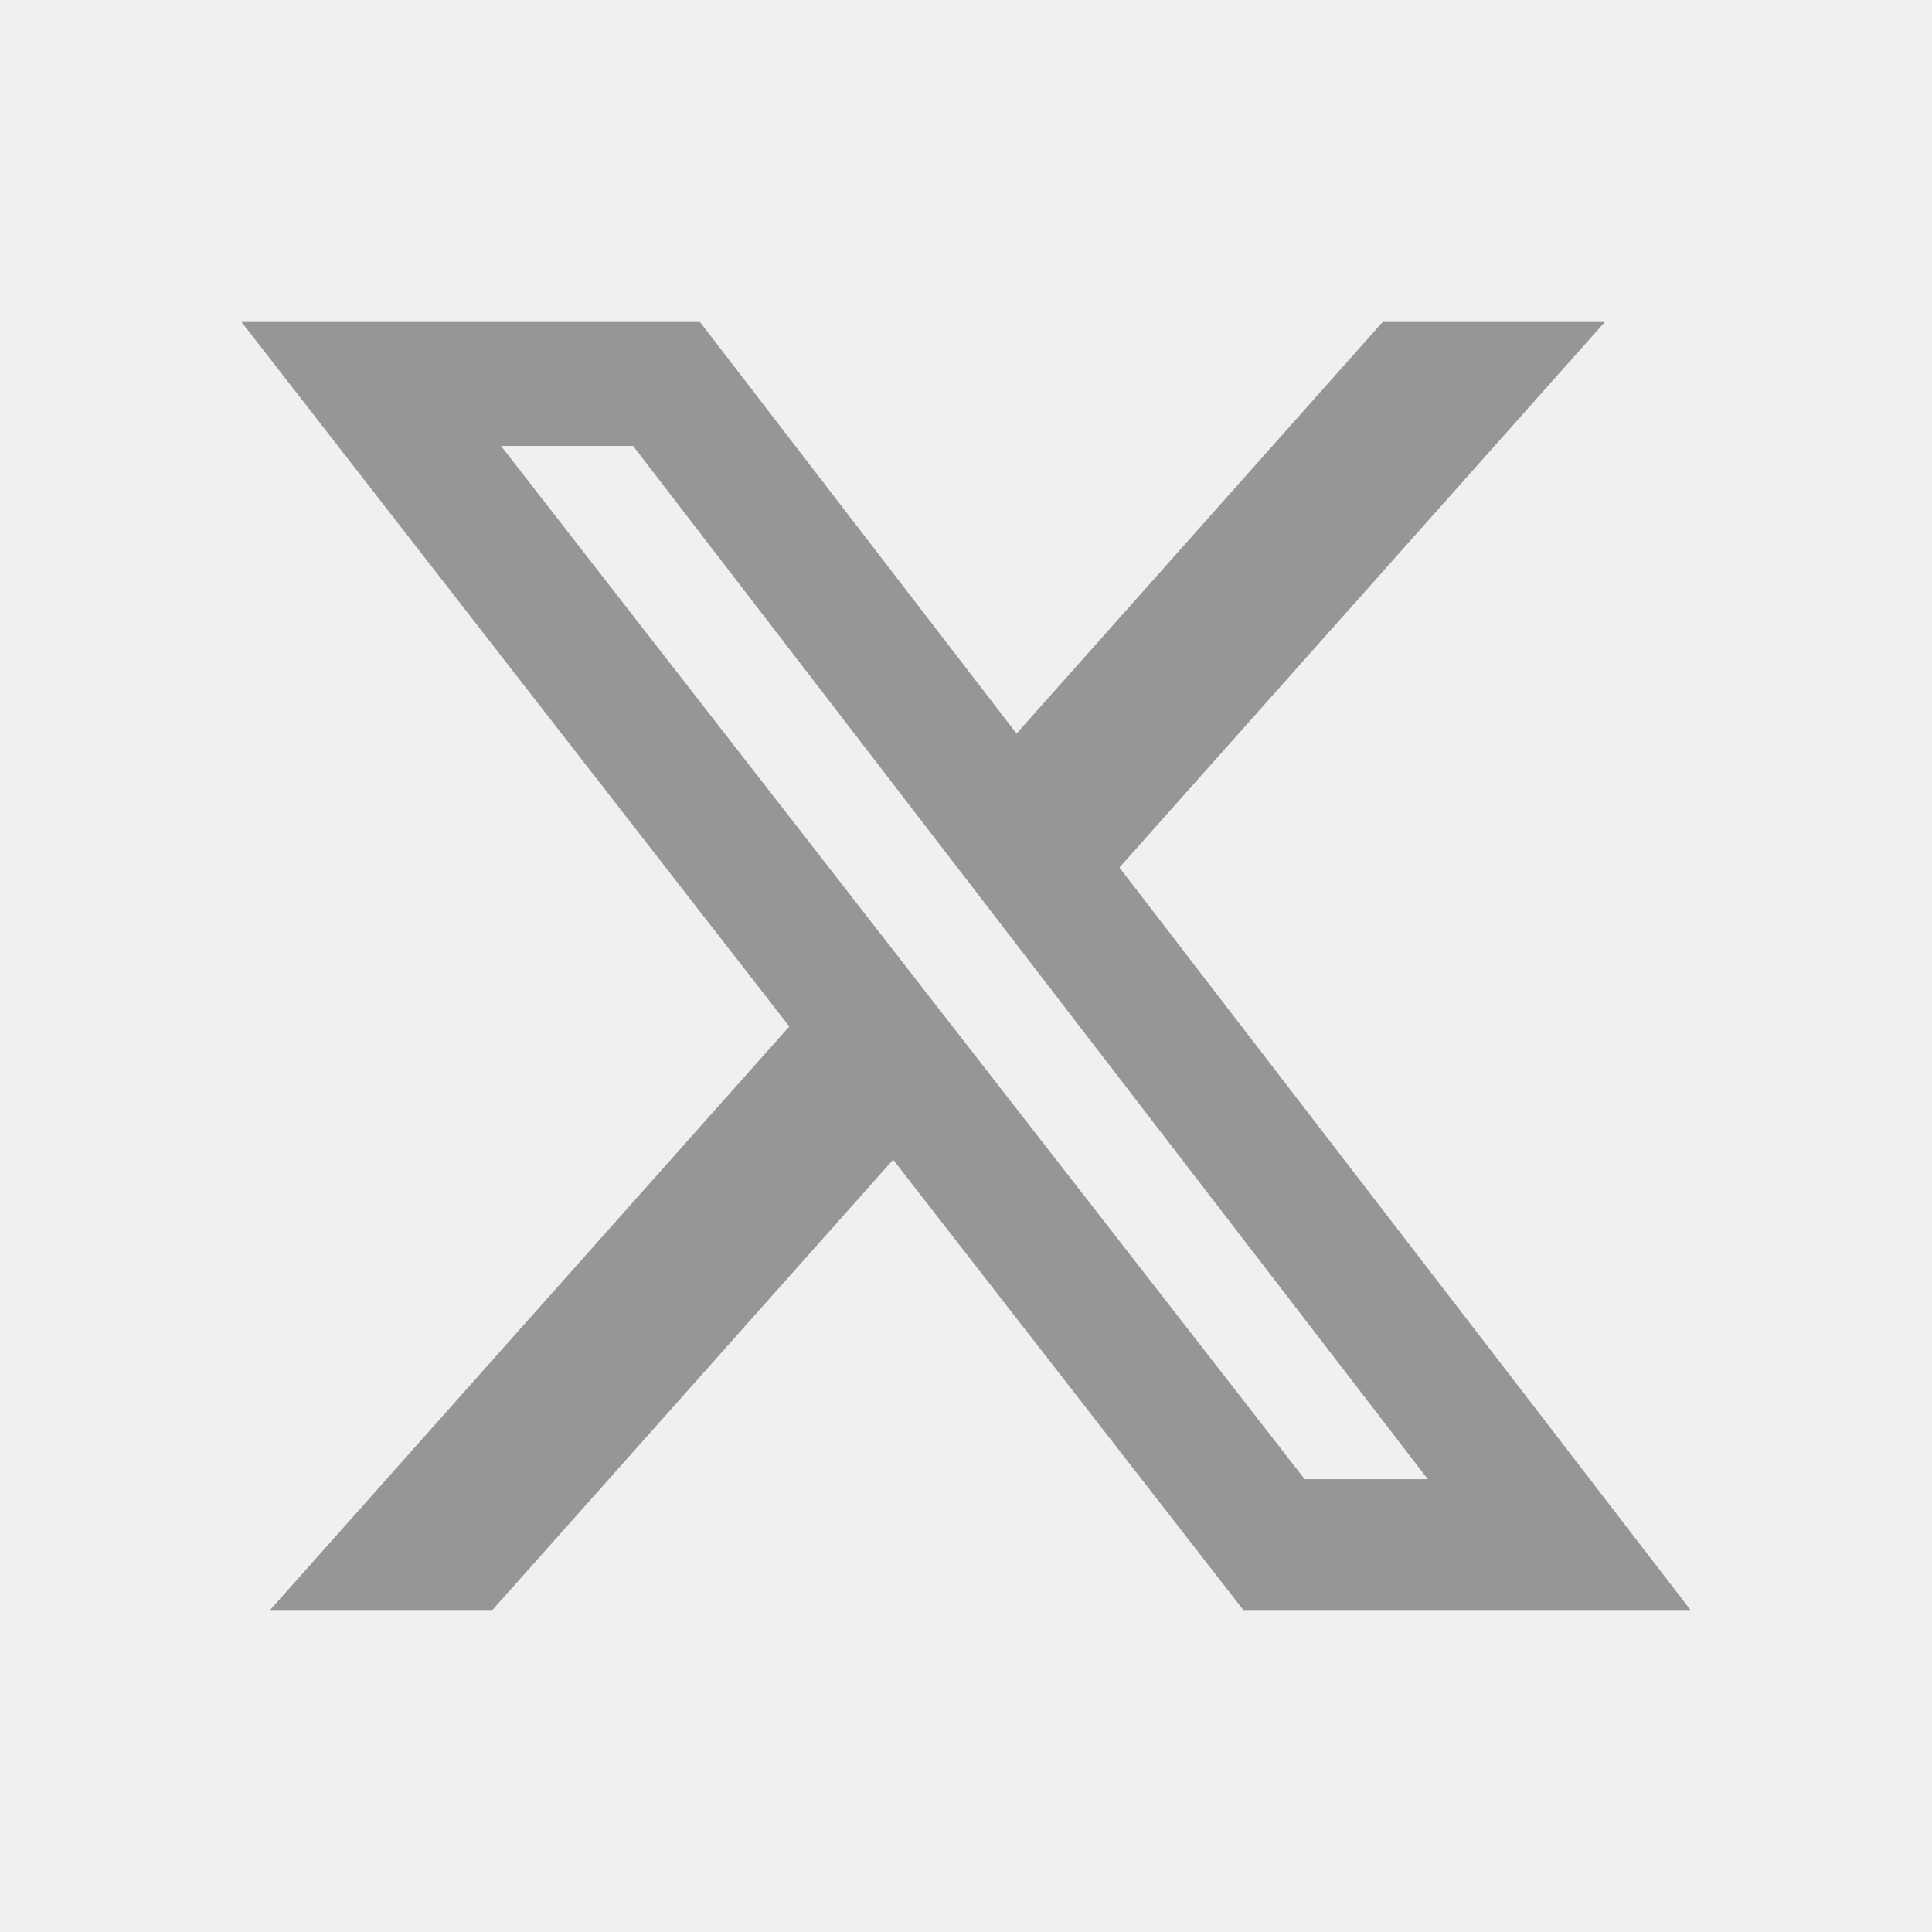
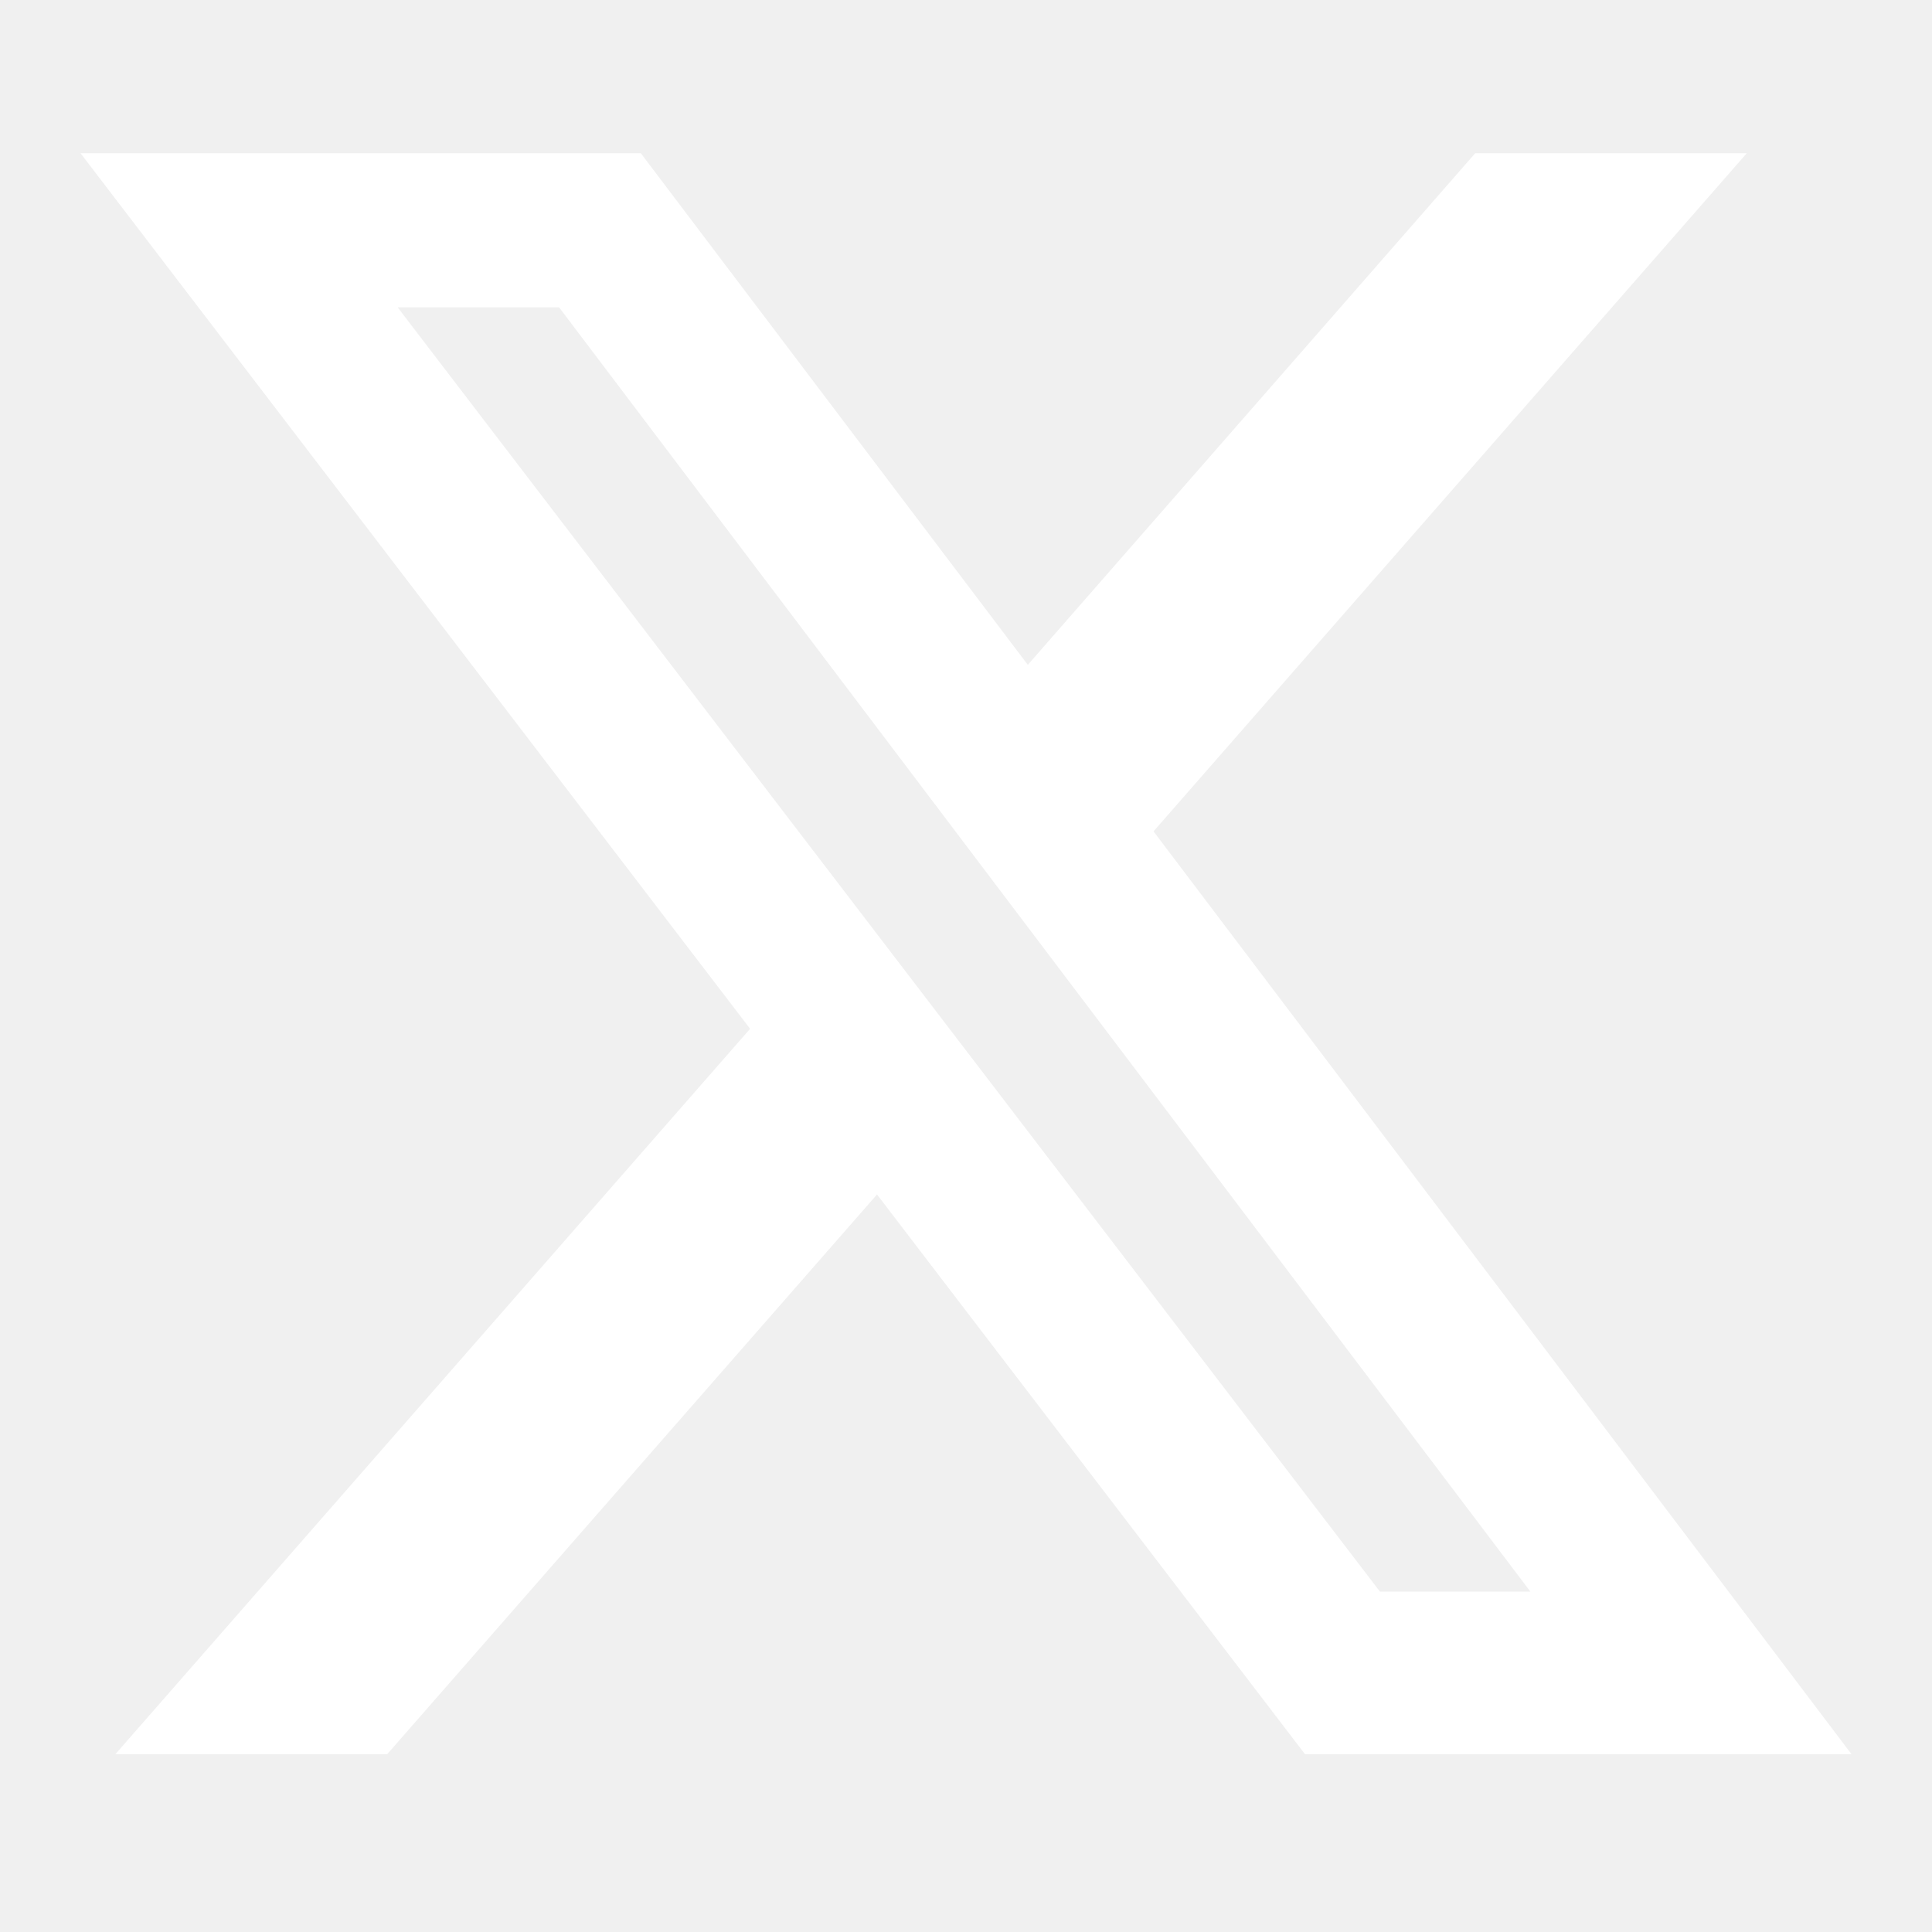
- <svg xmlns="http://www.w3.org/2000/svg" width="24" height="24" viewBox="0 0 24 24" fill="none">
-   <path d="M17.176 4H19.936L13.906 10.777L21 20H15.445L11.095 14.406L6.117 20H3.355L9.805 12.751L3 4H8.695L12.628 9.113L17.176 4ZM16.207 18.375H17.737L7.864 5.539H6.223L16.207 18.375Z" fill="#969696" />
+ <svg xmlns="http://www.w3.org/2000/svg" width="16" height="16" viewBox="0 0 16 16" fill="none">
+   <path d="M12.217 1.269H14.466L9.553 6.885L15.333 14.527H10.807L7.263 9.892L3.207 14.527H0.956L6.212 8.52L0.667 1.269H5.307L8.512 5.506L12.217 1.269ZM11.428 13.181H12.674L4.63 2.545H3.293L11.428 13.181Z" fill="white" />
</svg>
